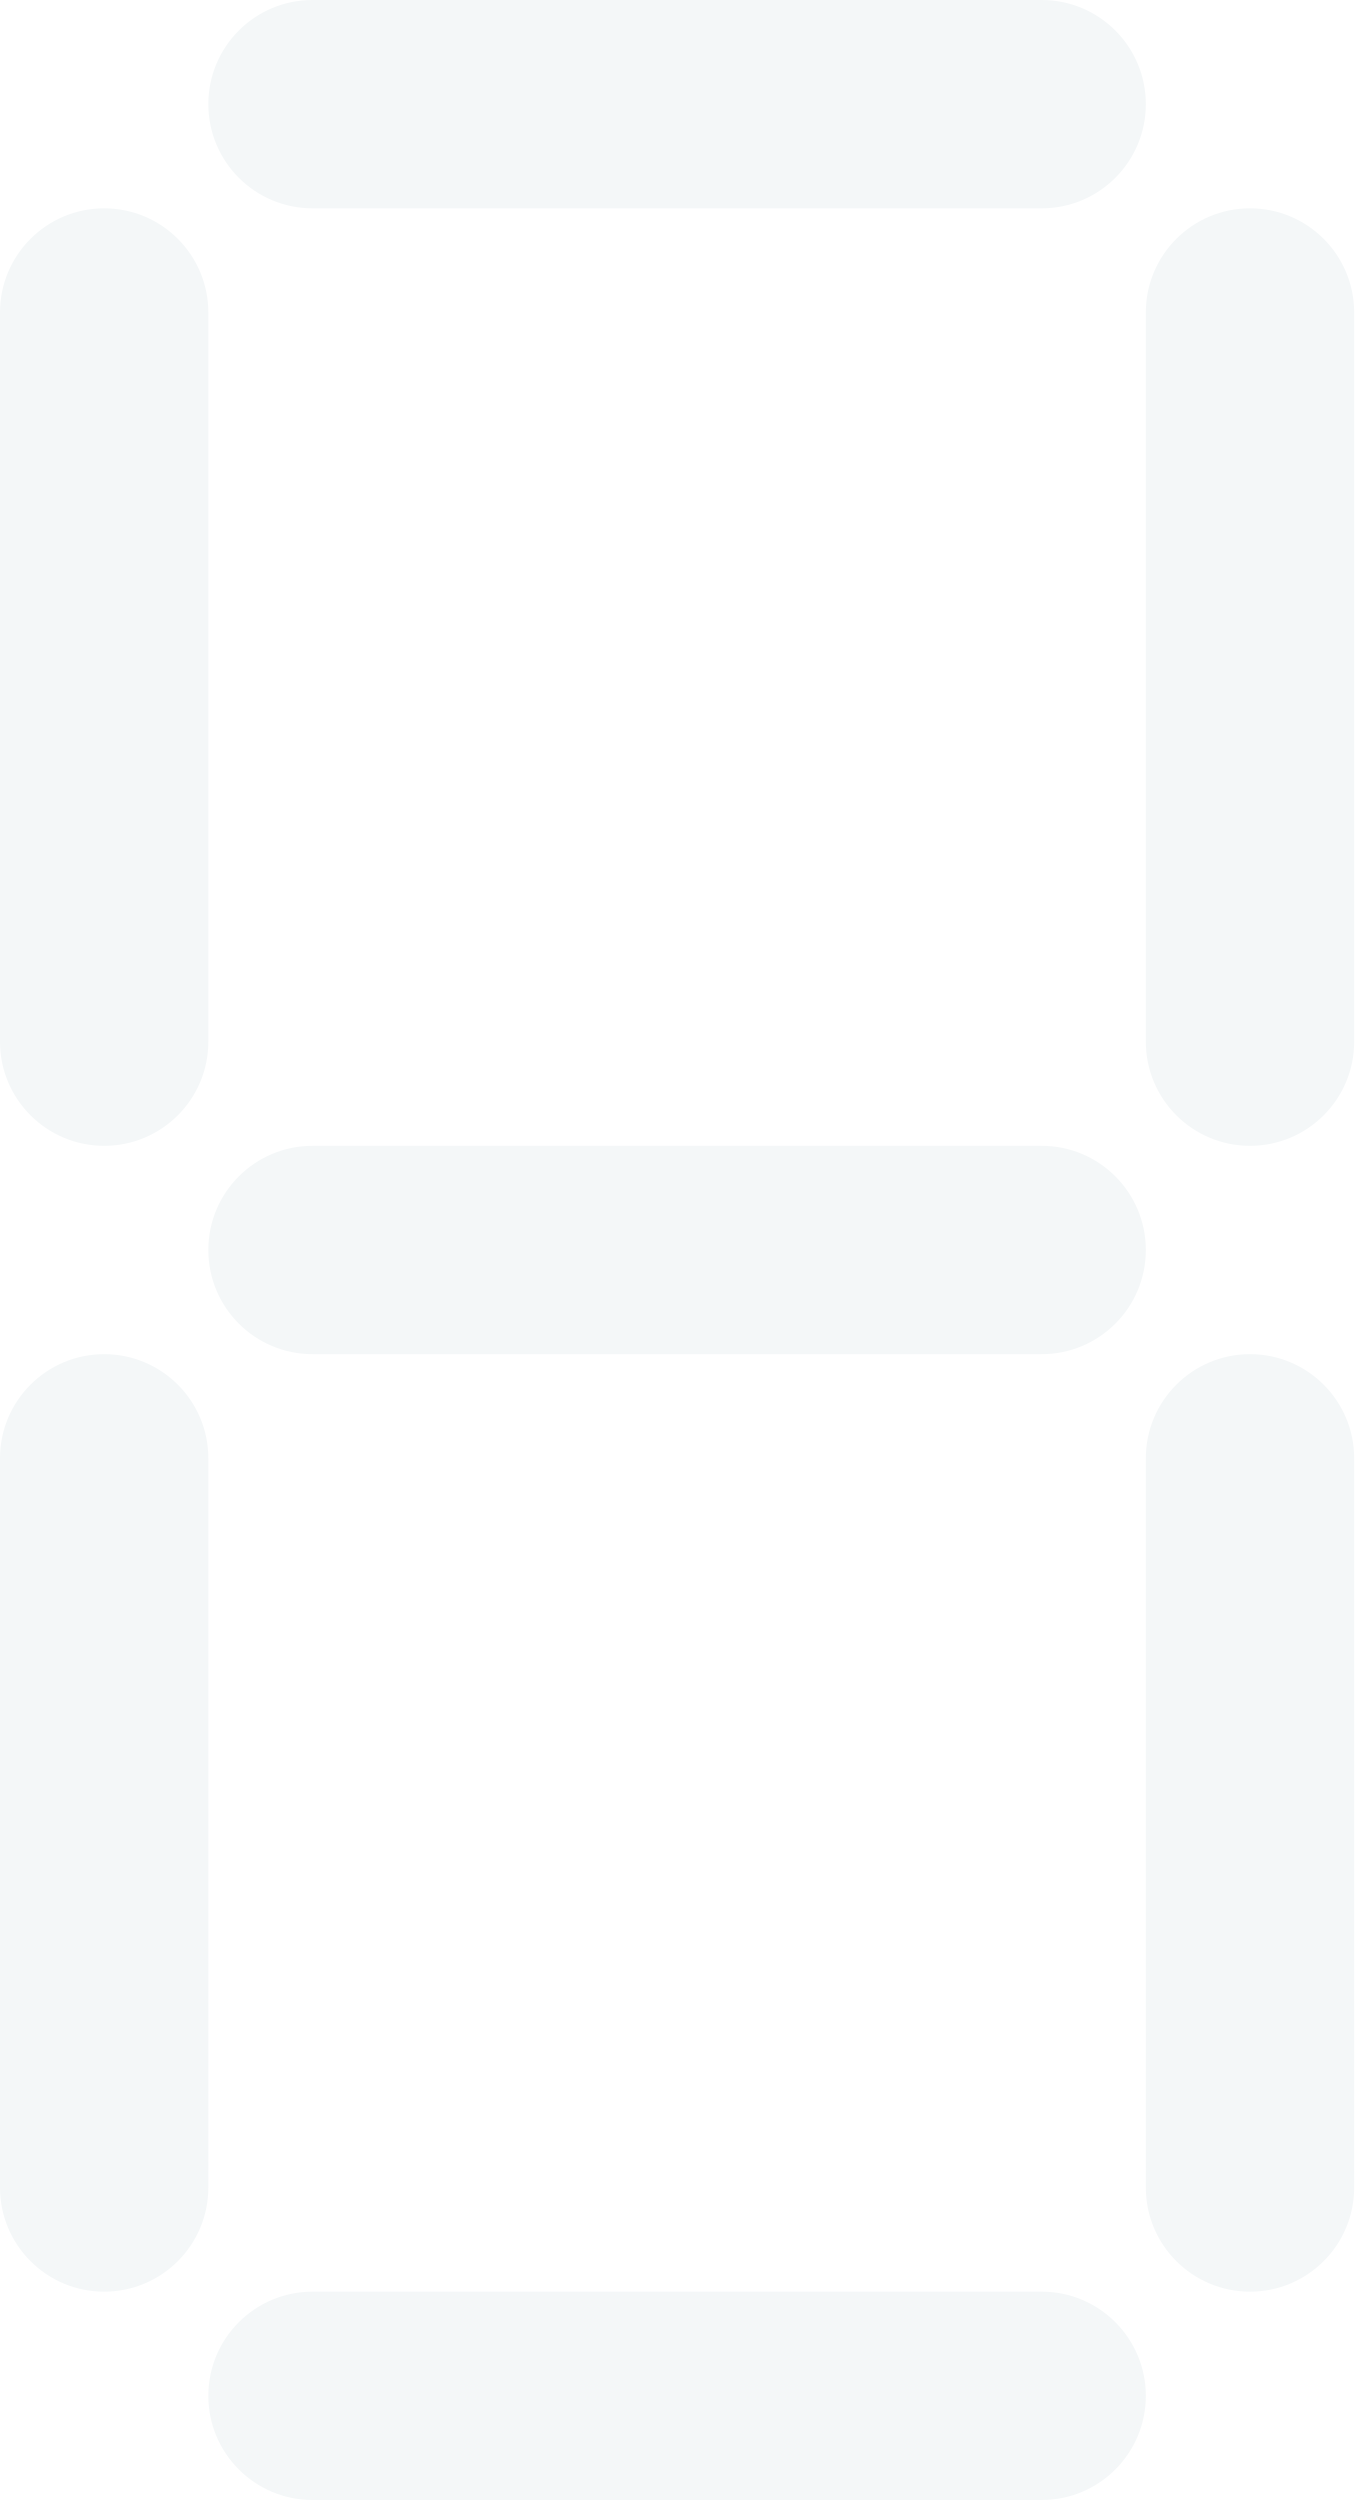
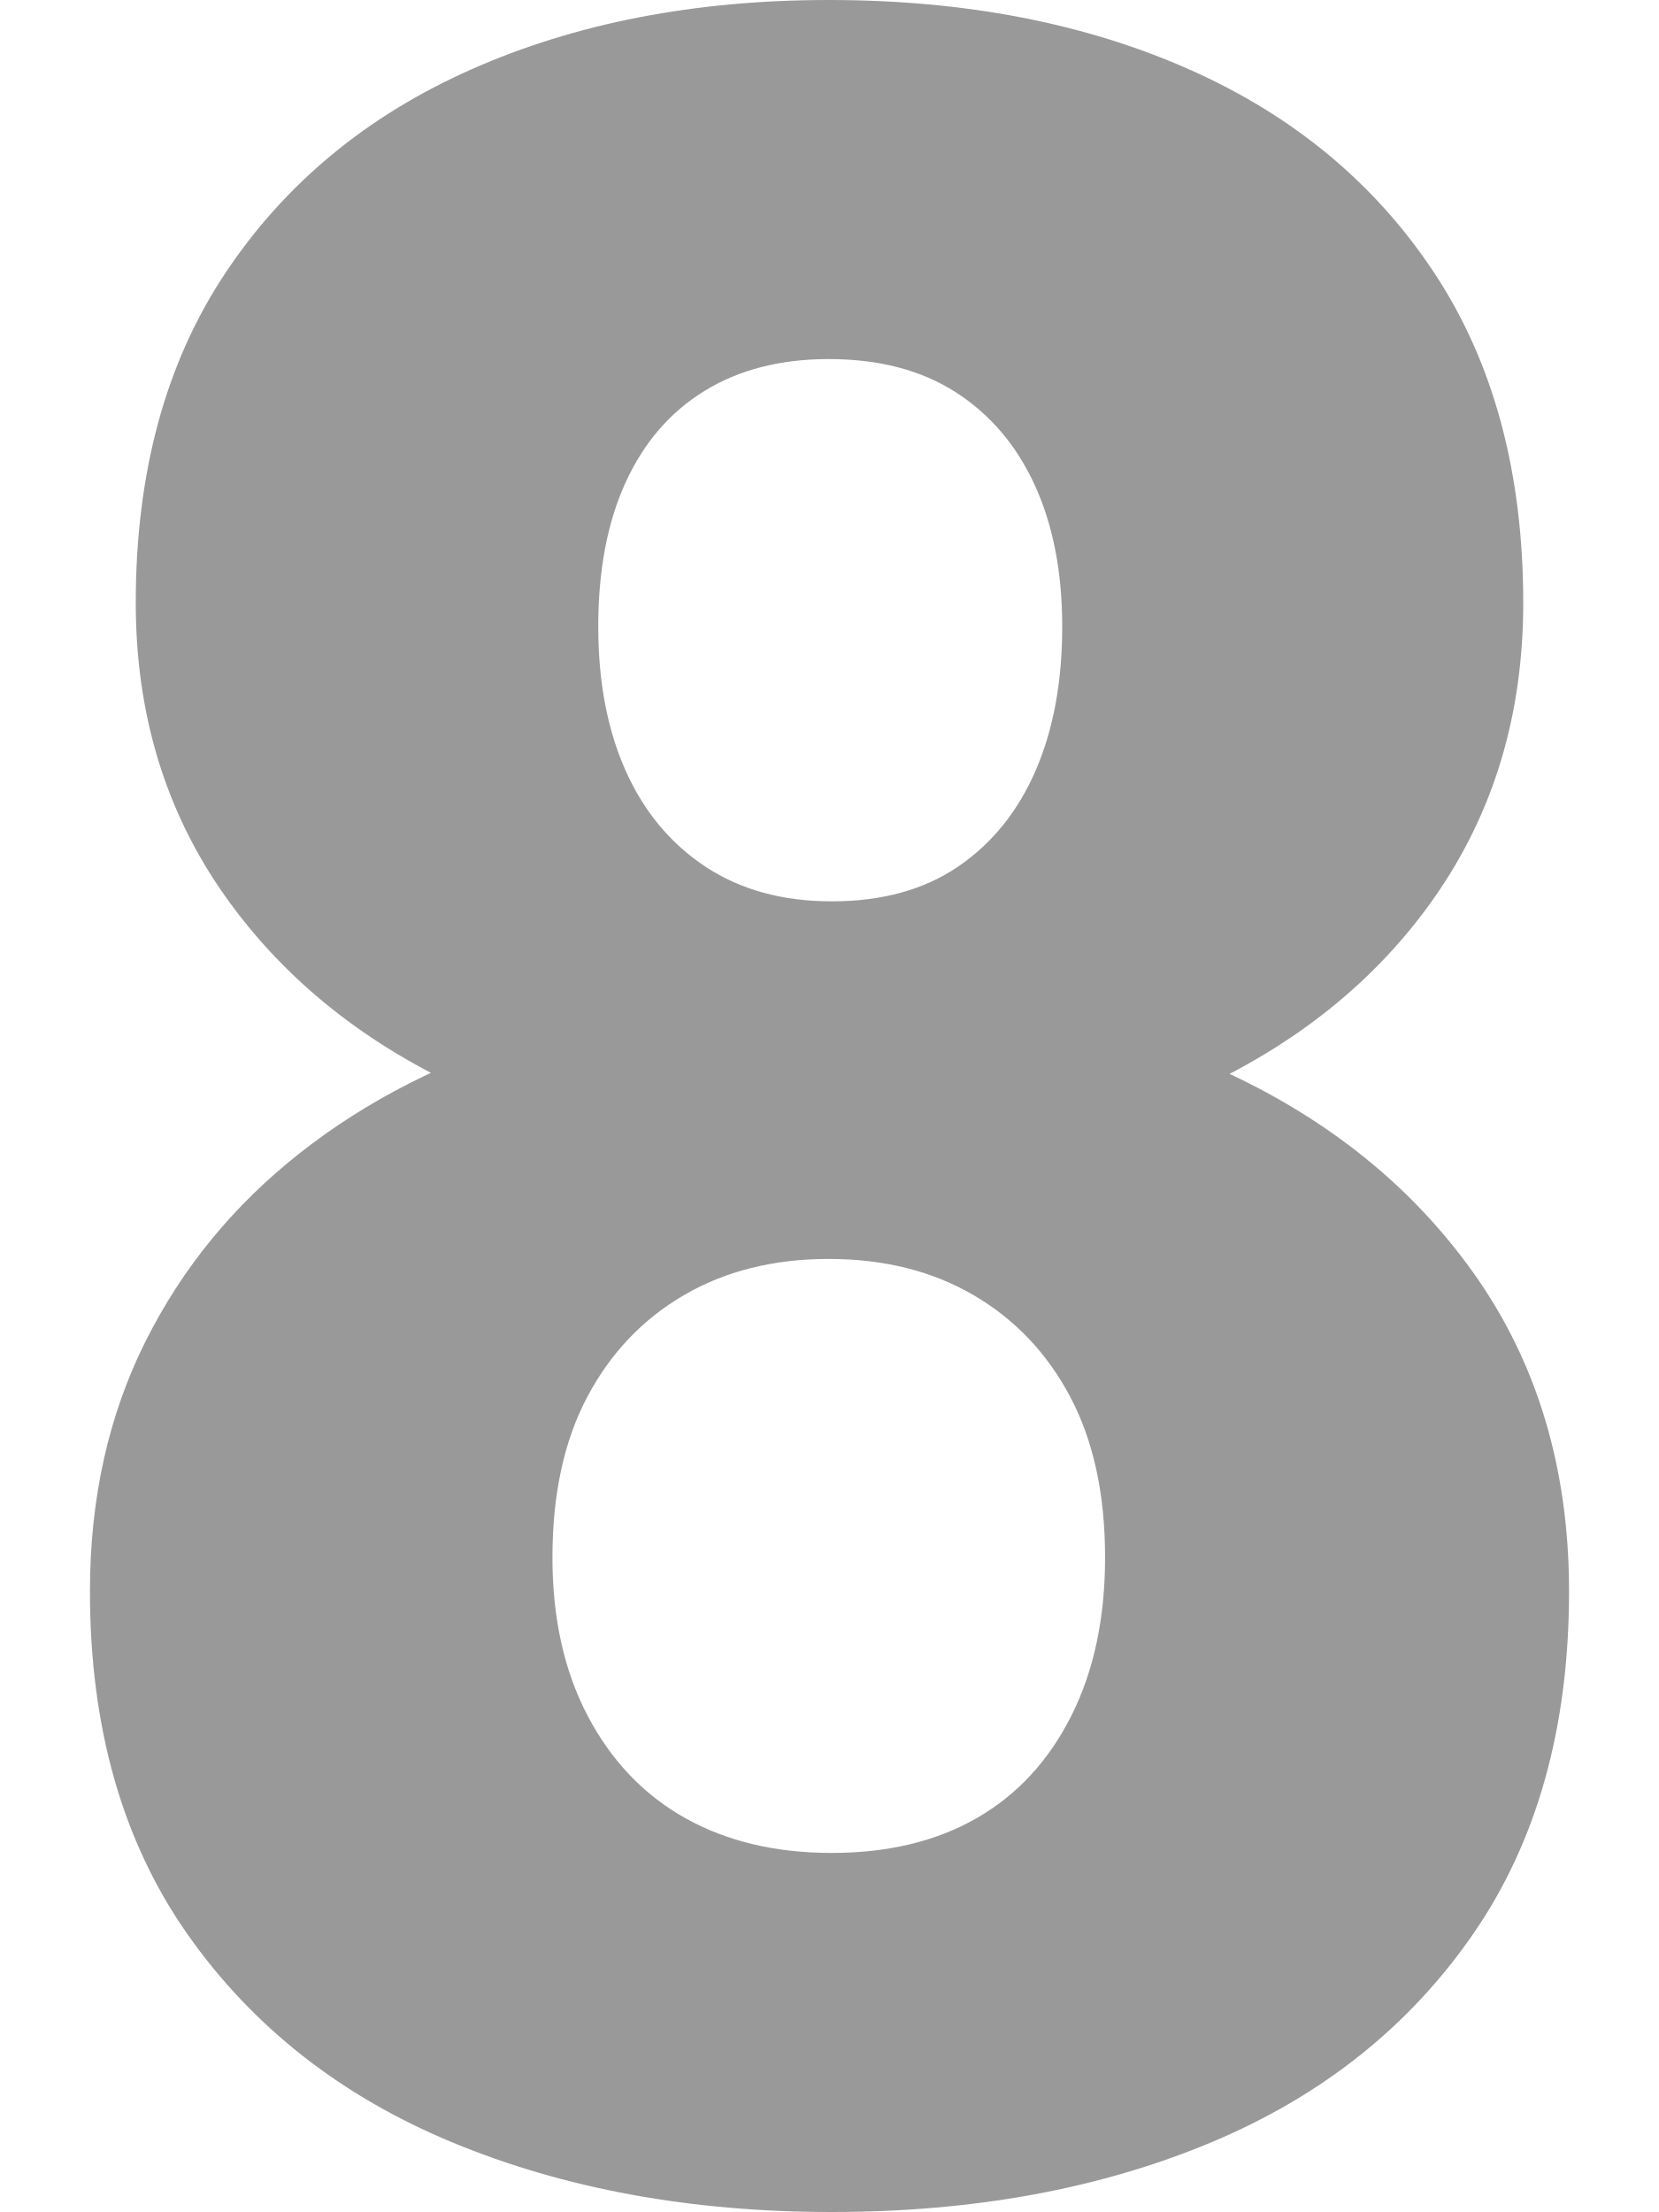
- <svg xmlns="http://www.w3.org/2000/svg" width="13" height="24" viewBox="0 0 13 24">
-   <g fill="#f4f7f8">
-     <rect x="2" y="0" width="9" height="2" rx="1" />
-     <rect x="11" y="2" width="2" height="9" rx="1" />
-     <rect x="11" y="13" width="2" height="9" rx="1" />
-     <rect x="2" y="22" width="9" height="2" rx="1" />
-     <rect x="0" y="13" width="2" height="9" rx="1" />
-     <rect x="0" y="2" width="2" height="9" rx="1" />
-     <rect x="2" y="11" width="9" height="2" rx="1" />
-   </g>
+ <svg xmlns="http://www.w3.org/2000/svg" width="15" height="20" viewBox="0 0 15 20">
+   <path fill="#999999" transform="translate(-0.3891116 19.7328) scale(0.01336005)" d="M1091-400Q1091-262 1026-168Q961-74 848.500-27Q736 20 592 20Q449 20 335.500-27Q222-74 156-168Q90-262 90-400Q90-494 127.500-569Q165-644 232.500-697Q300-750 391.500-778Q483-806 590-806Q734-806 847.500-756.500Q961-707 1026-616Q1091-525 1091-400M777-423Q777-487 753.500-531.500Q730-576 688-600.500Q646-625 590-625Q534-625 492-600.500Q450-576 426.500-531.500Q403-487 403-423Q403-361 427-315.500Q451-270 493-246.500Q535-223 592-223Q649-223 690-246.500Q731-270 754-315.500Q777-361 777-423M1060-1069Q1060-956 1000.500-870.500Q941-785 835-737.500Q729-690 592-690Q455-690 348.500-737.500Q242-785 181.500-870.500Q121-956 121-1069Q121-1201 181.500-1292Q242-1383 348-1430Q454-1477 590-1477Q728-1477 834-1430Q940-1383 1000-1292Q1060-1201 1060-1069M748-1053Q748-1108 729.500-1148.500Q711-1189 676-1211.500Q641-1234 590-1234Q541-1234 506-1212.500Q471-1191 452.500-1150.500Q434-1110 434-1053Q434-997 452.500-955.500Q471-914 506.500-890.500Q542-867 592-867Q643-867 677.500-890.500Q712-914 730-955.500Q748-997 748-1053" />
</svg>
